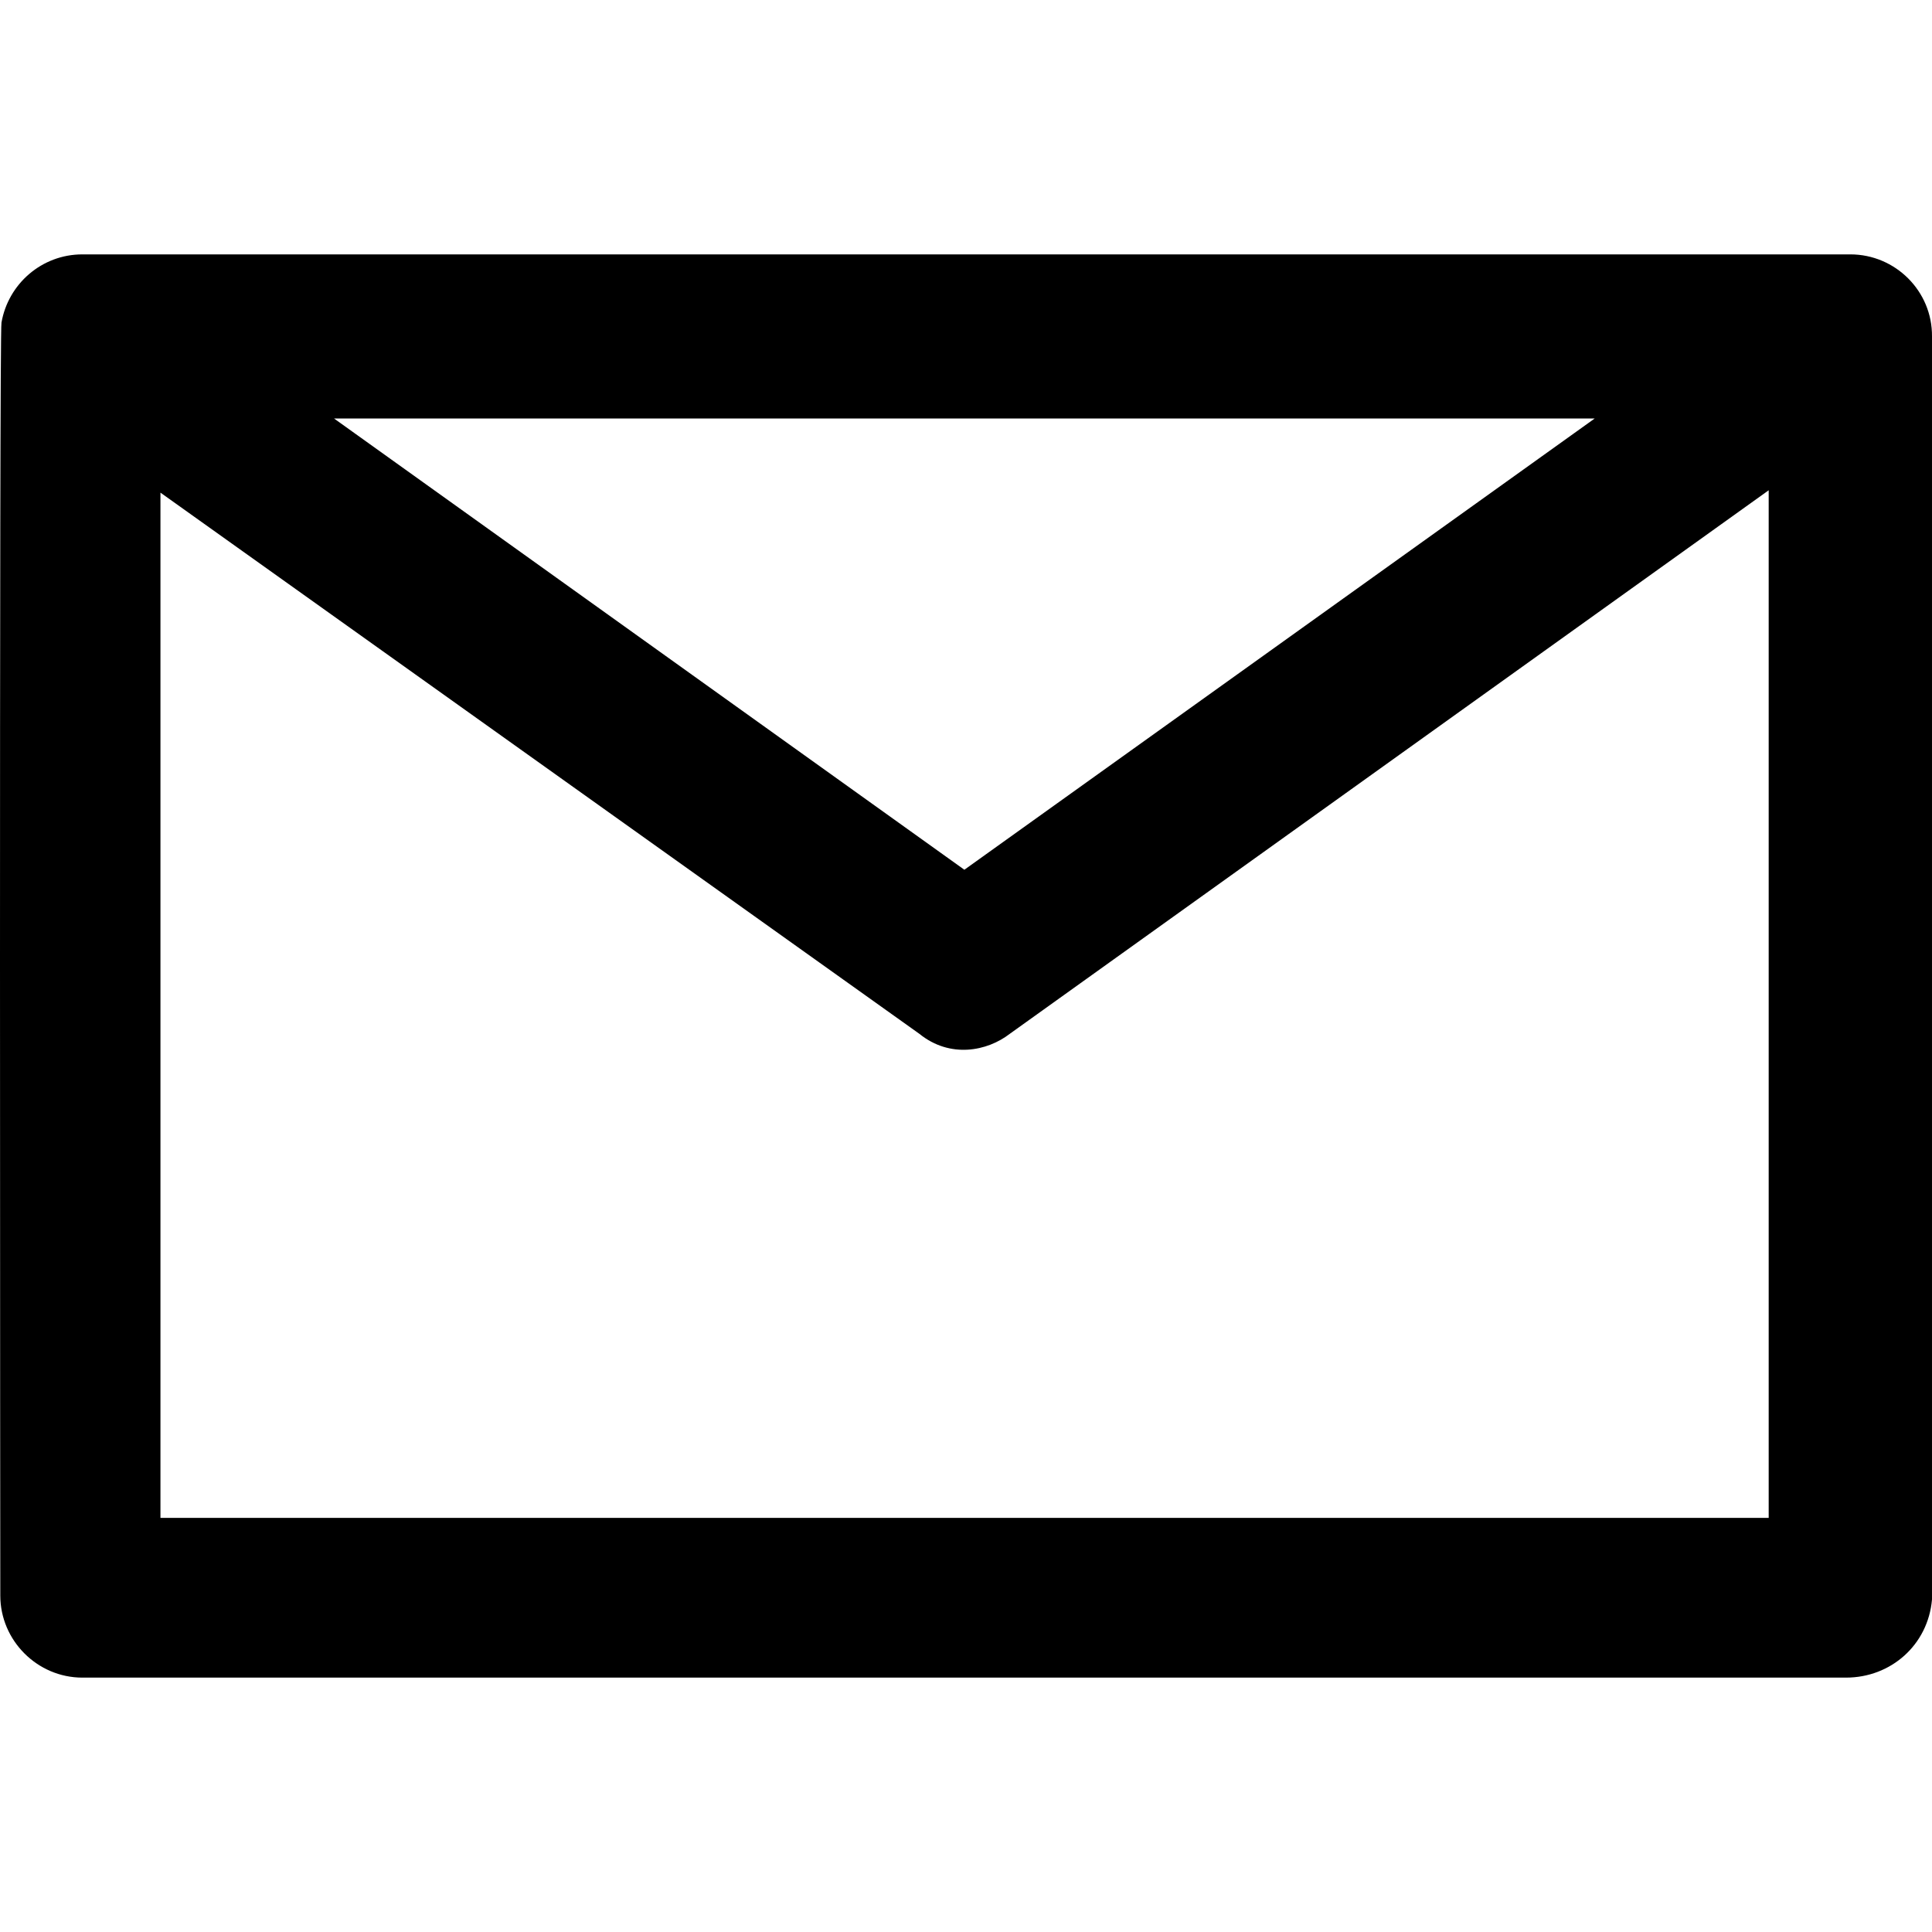
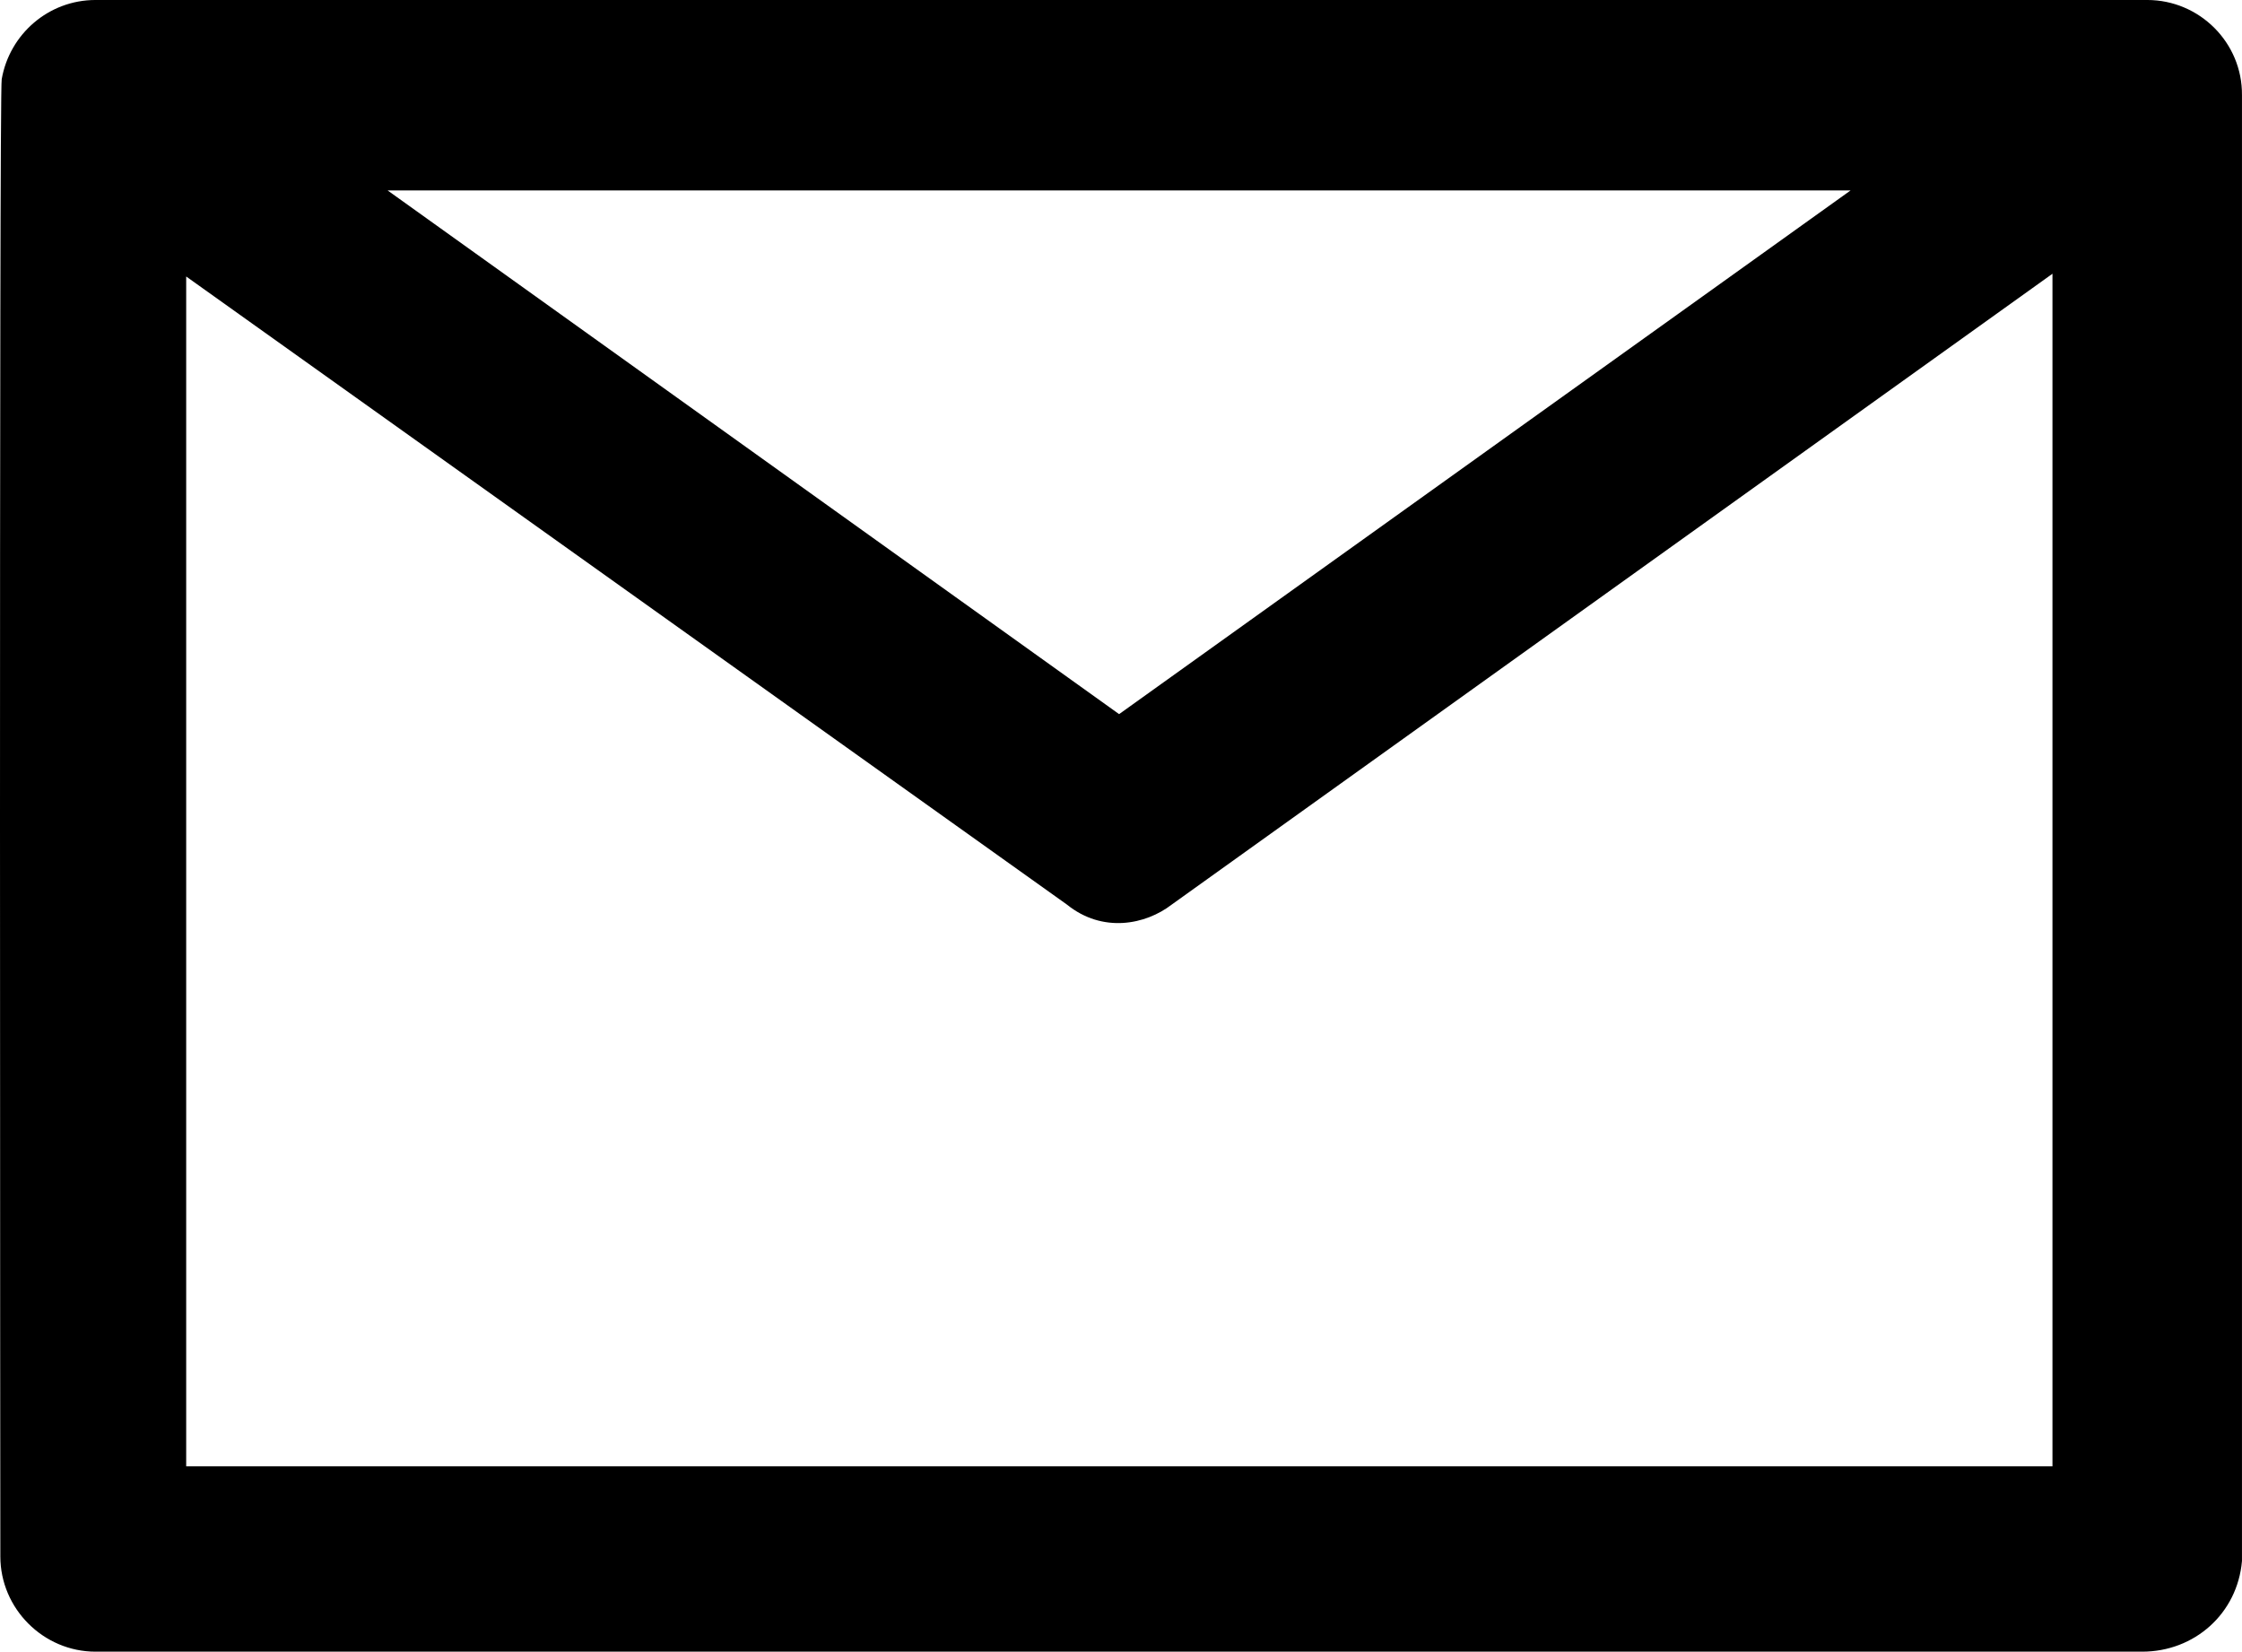
- <svg xmlns="http://www.w3.org/2000/svg" fill="#000000" height="800px" width="800px" version="1.1" id="Capa_1" viewBox="0 0 489.776 489.776" xml:space="preserve">
+ <svg xmlns="http://www.w3.org/2000/svg" fill="#000000" version="1.1" id="Capa_1" xml:space="preserve" viewBox="0 64.49 489.78 360.8">
  <g>
    <path d="M469.075,64.488h-448.2c-10.3,0-18.8,7.5-20.5,17.3c-0.6,2.4-0.3,322.7-0.3,322.7c0,11.4,9.4,20.8,20.8,20.8h447.1   c11.4,0,20.8-8.3,21.8-19.8v-320.2C489.875,73.788,480.475,64.488,469.075,64.488z M404.275,106.088l-159.8,114.4l-159.8-114.4   H404.275z M40.675,384.788v-259.9l192.4,137.2c7.8,6.3,17.2,4.4,22.9,0l192.4-137.8v260.5L40.675,384.788L40.675,384.788z" />
  </g>
</svg>
